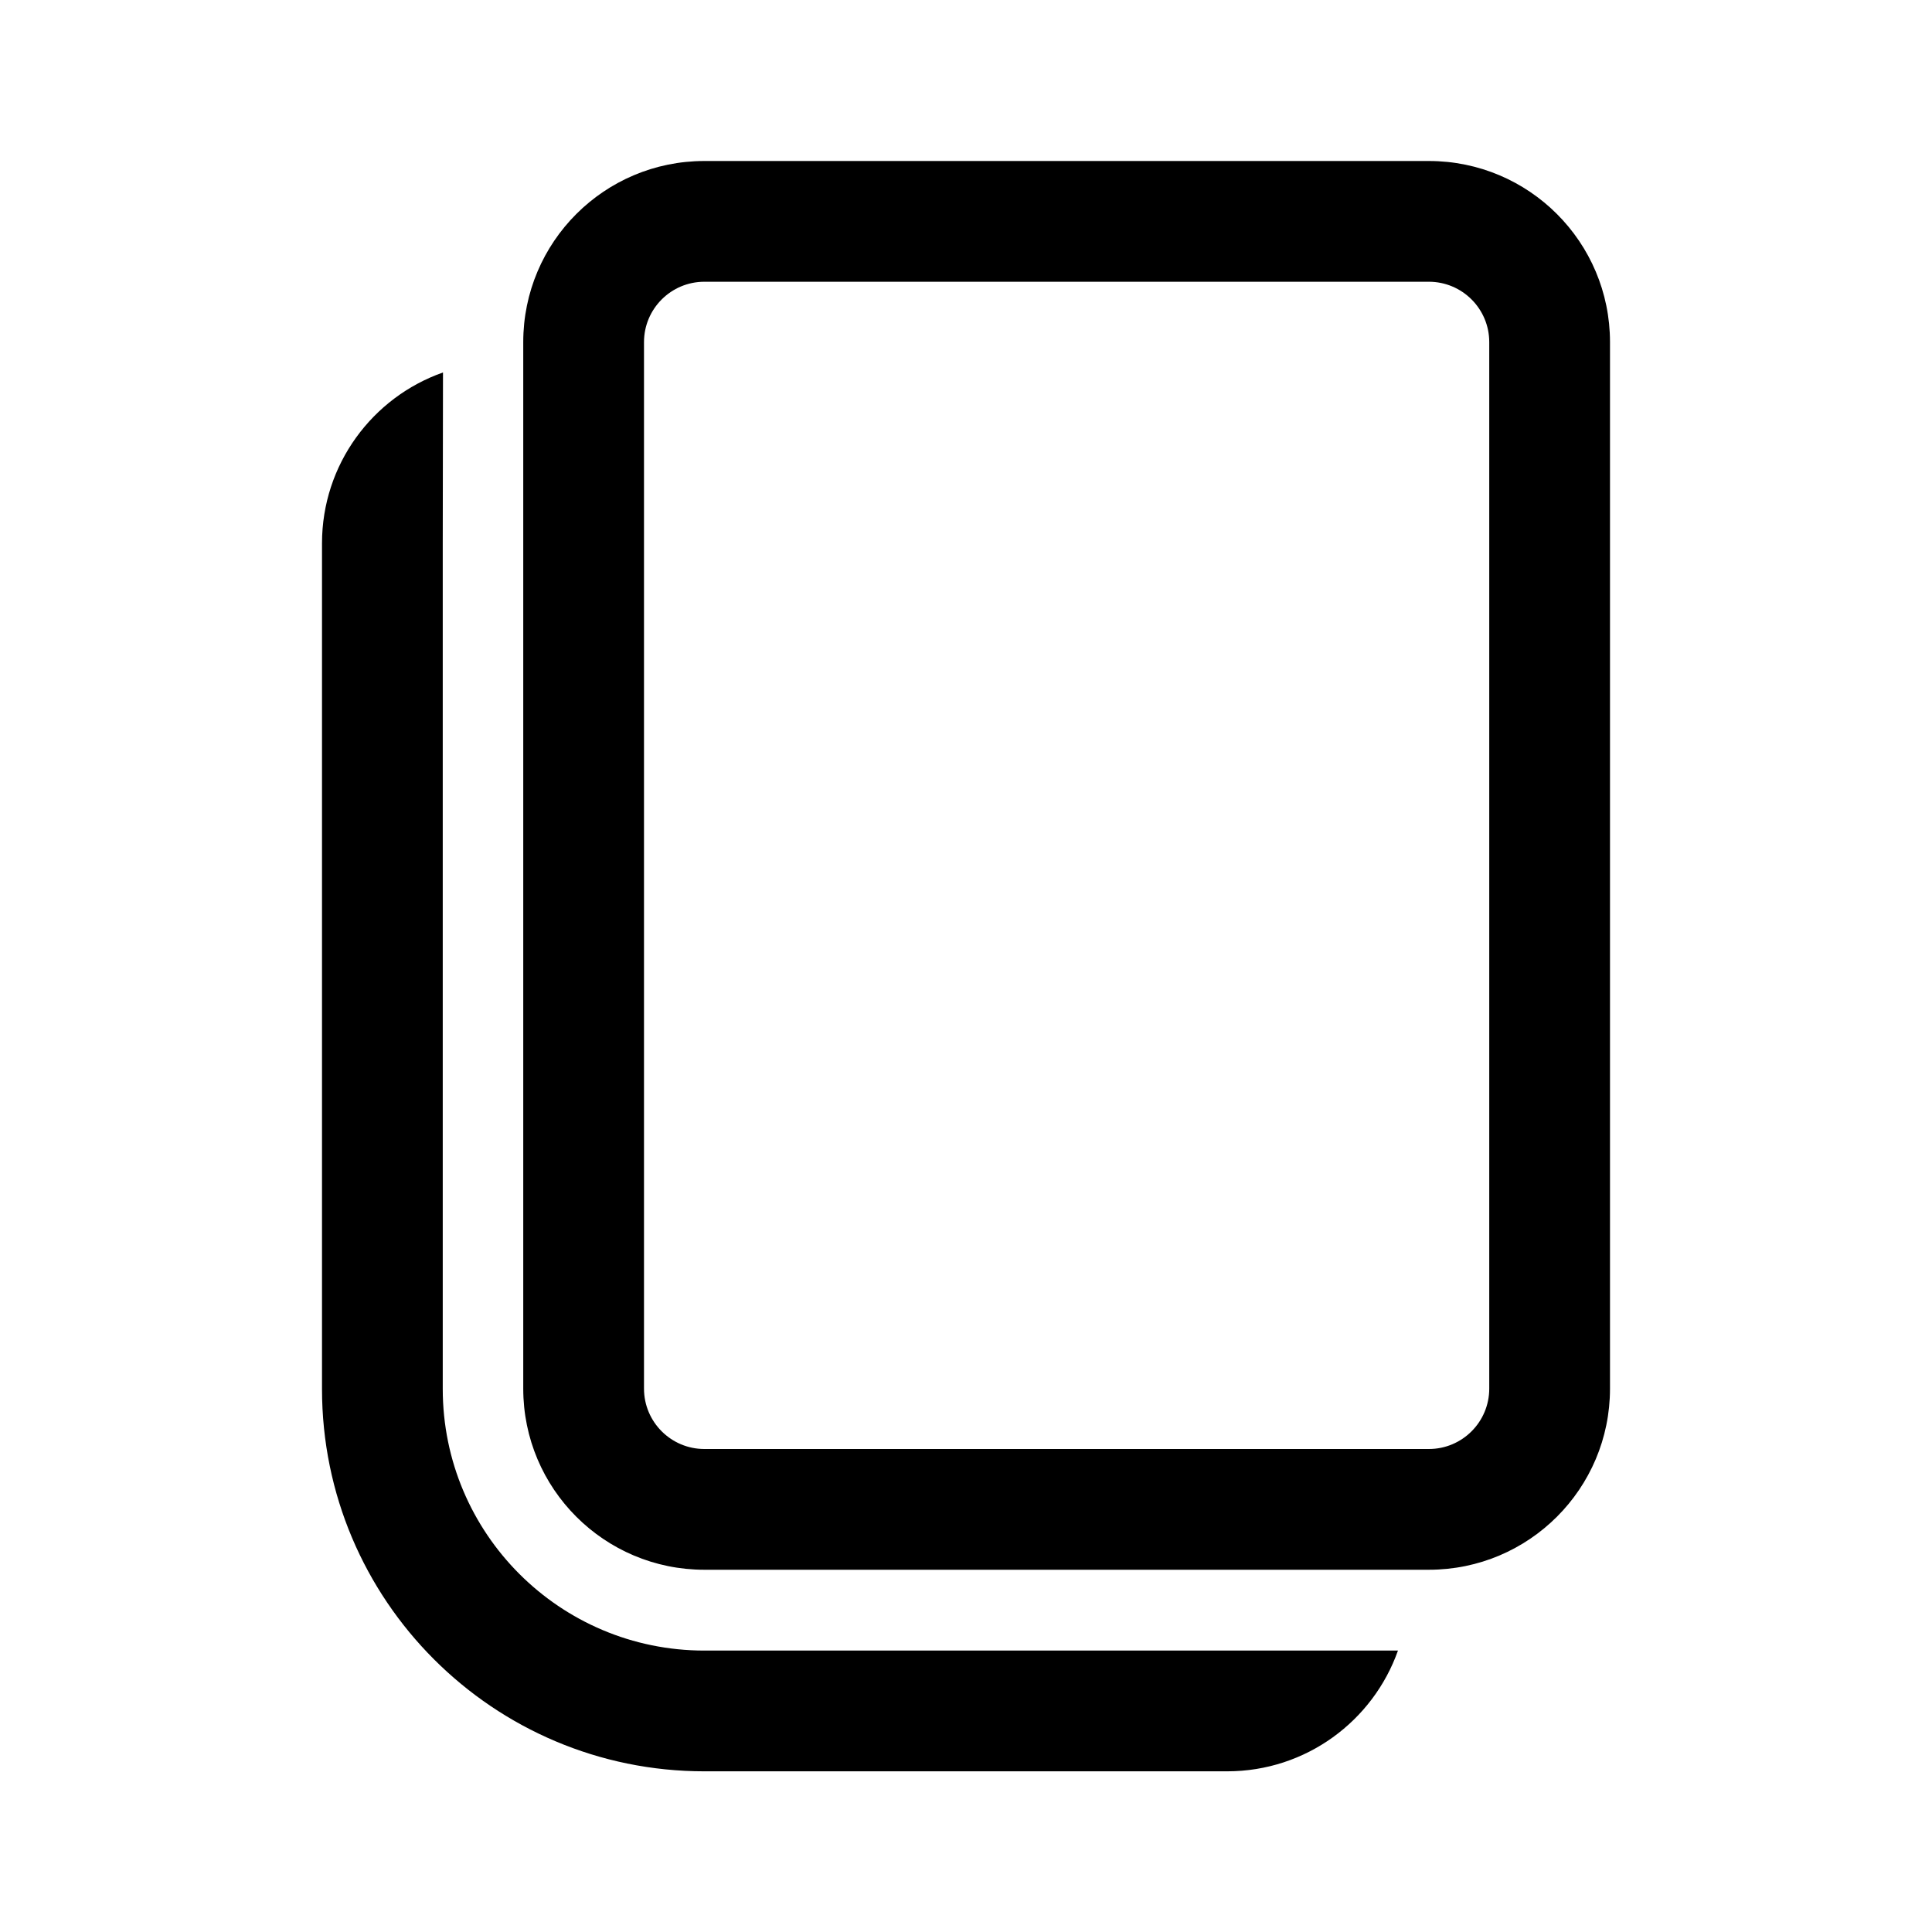
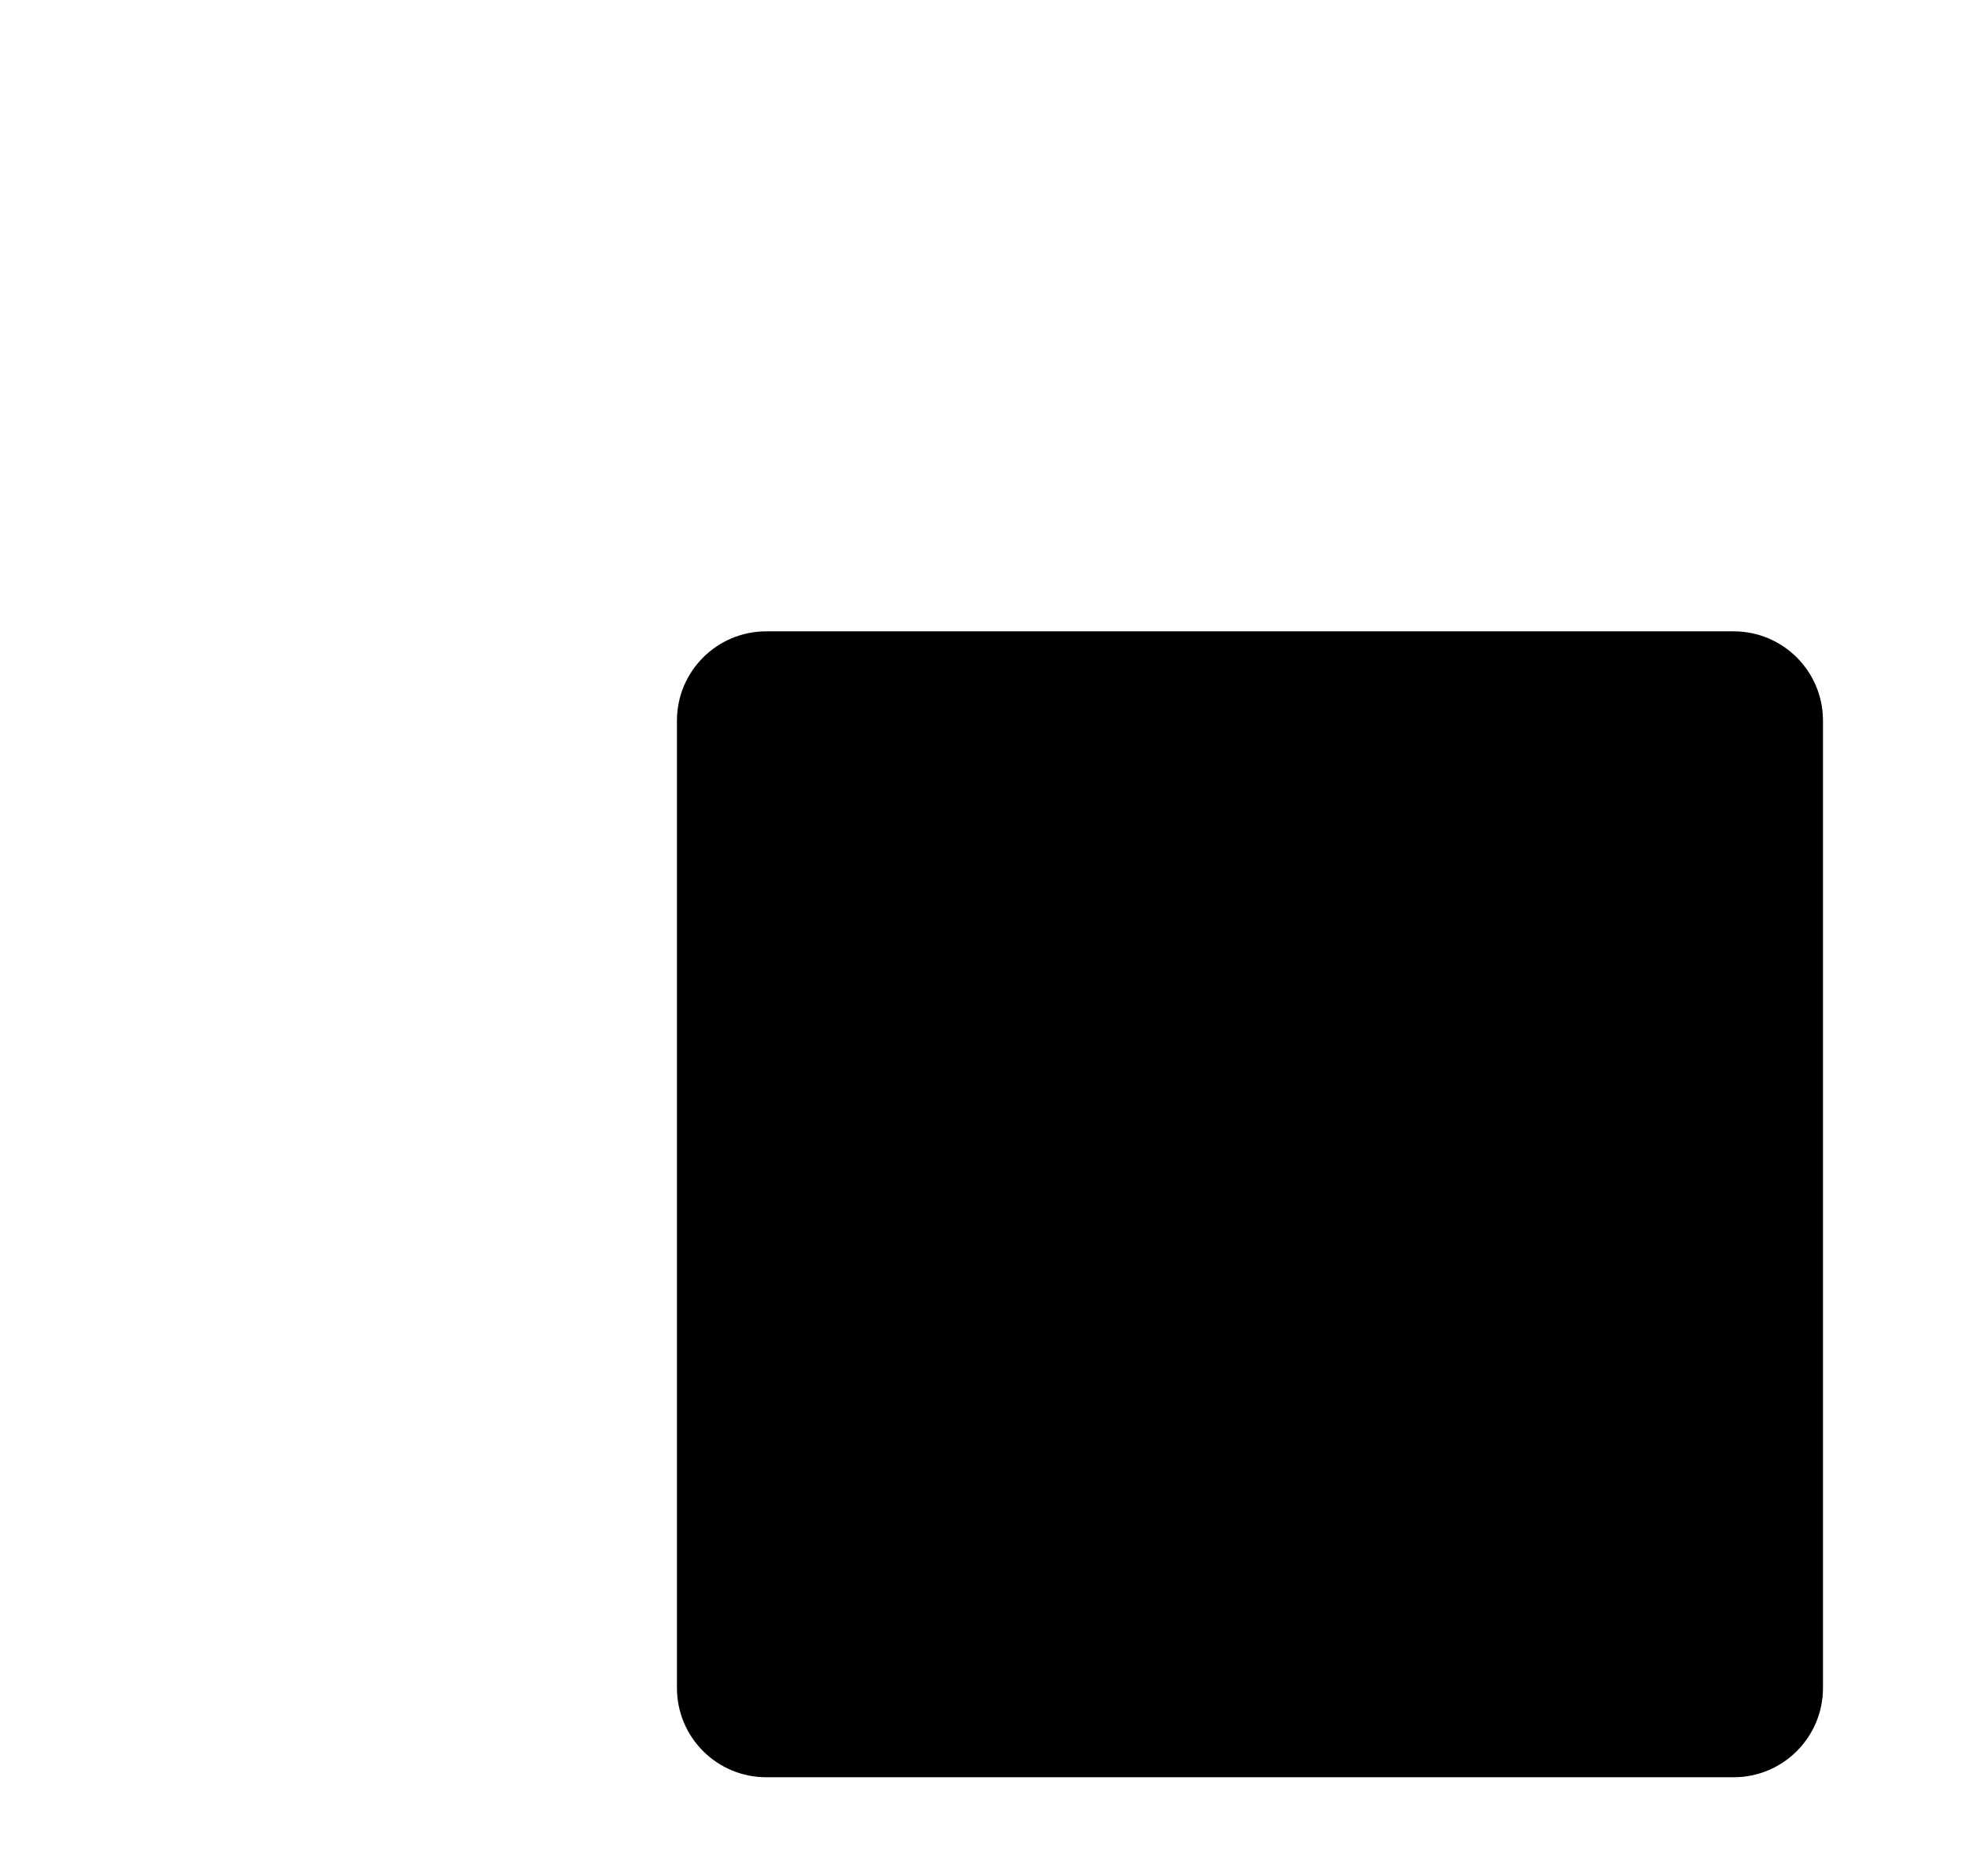
- <svg xmlns="http://www.w3.org/2000/svg" width="24px" height="24px" viewBox="0 0 24 24" version="1.1">
-   <path d="M5.503,4.627 L5.5,6.75 L5.5,17.254 C5.5,19.049 6.955,20.504 8.75,20.504 L17.366,20.504 C17.057,21.378 16.224,22.004 15.244,22.004 L8.75,22.004 C6.127,22.004 4,19.878 4,17.254 L4,6.75 C4,5.769 4.627,4.935 5.503,4.627 Z M17.75,2 C18.993,2 20,3.007 20,4.25 L20,17.25 C20,18.493 18.993,19.5 17.75,19.5 L8.75,19.5 C7.507,19.5 6.5,18.493 6.5,17.25 L6.5,4.25 C6.5,3.007 7.507,2 8.75,2 L17.75,2 Z M17.75,3.5 L8.75,3.5 C8.336,3.5 8,3.836 8,4.25 L8,17.25 C8,17.664 8.336,18 8.75,18 L17.75,18 C18.164,18 18.5,17.664 18.5,17.25 L18.5,4.25 C18.5,3.836 18.164,3.5 17.75,3.5 Z" />
+ <svg xmlns="http://www.w3.org/2000/svg" fill="none" viewBox="0 0 22 21">
+   <rect width="12.831" height="12.831" x="1.59" y="1.65" stroke-width="2" rx="1" />
+   <rect width="12.831" height="12.831" x="7.579" y="7.069" fill="black" stroke-width="2" rx="1" />
</svg>
